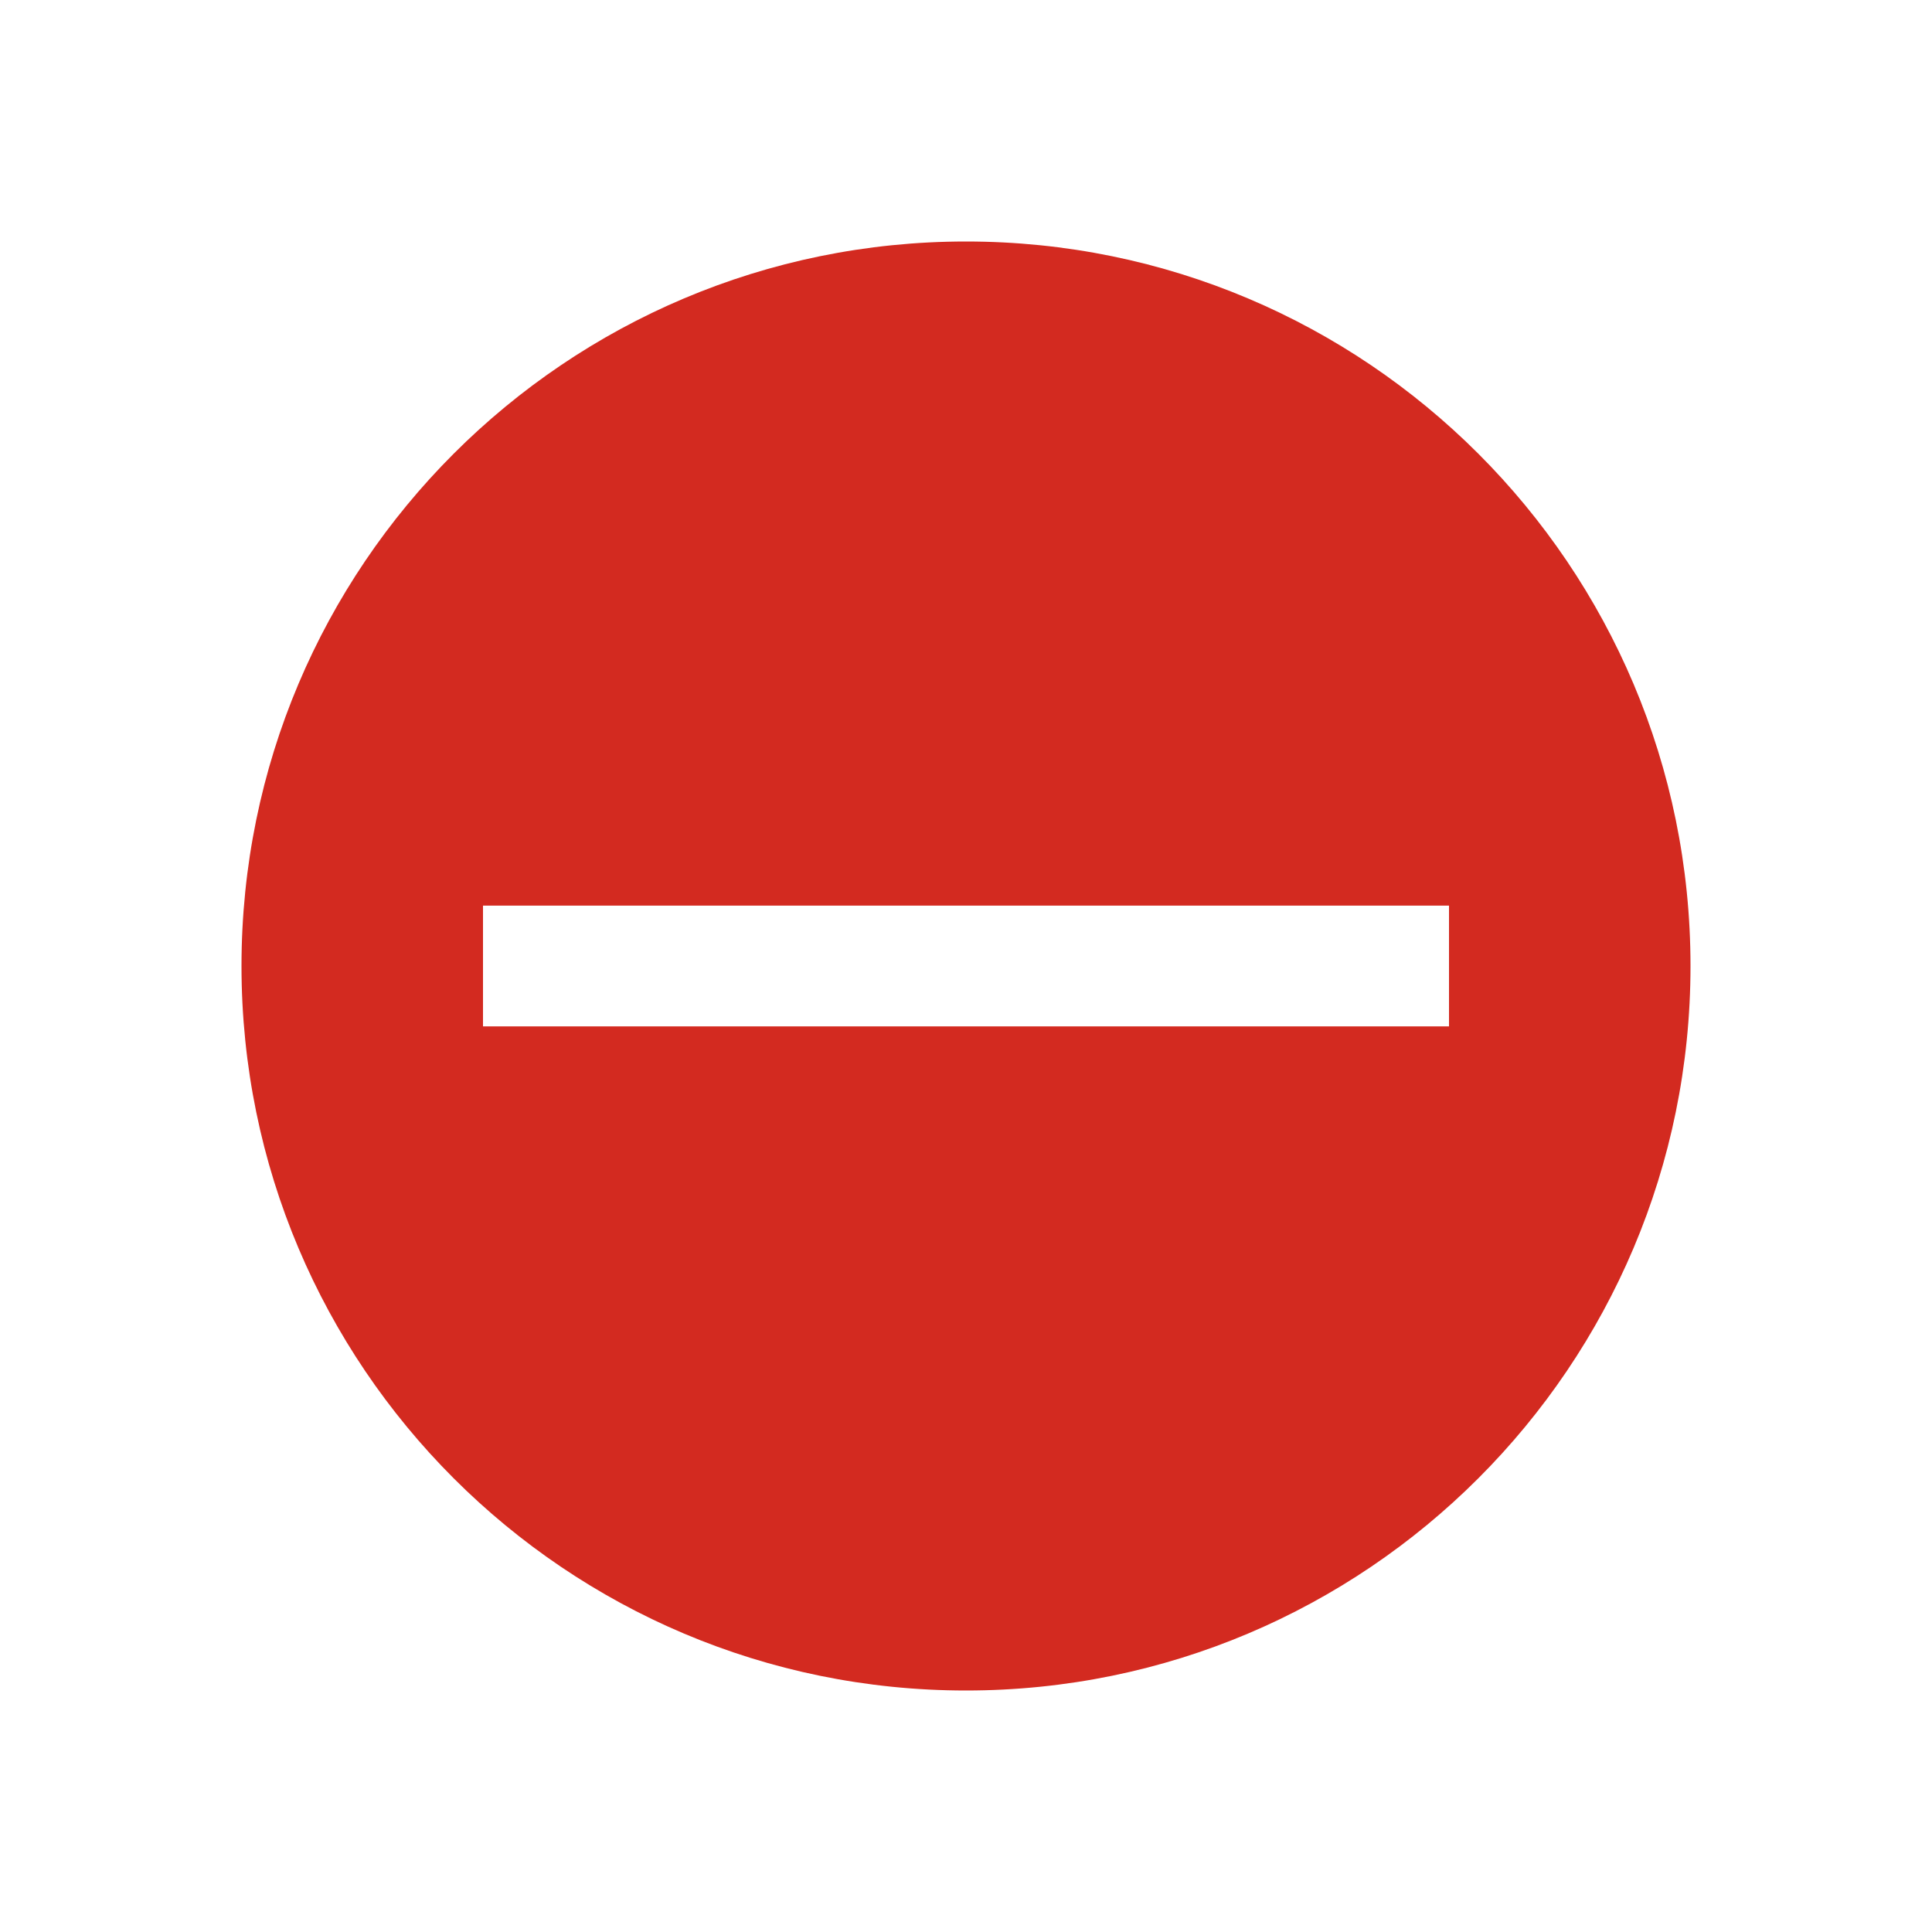
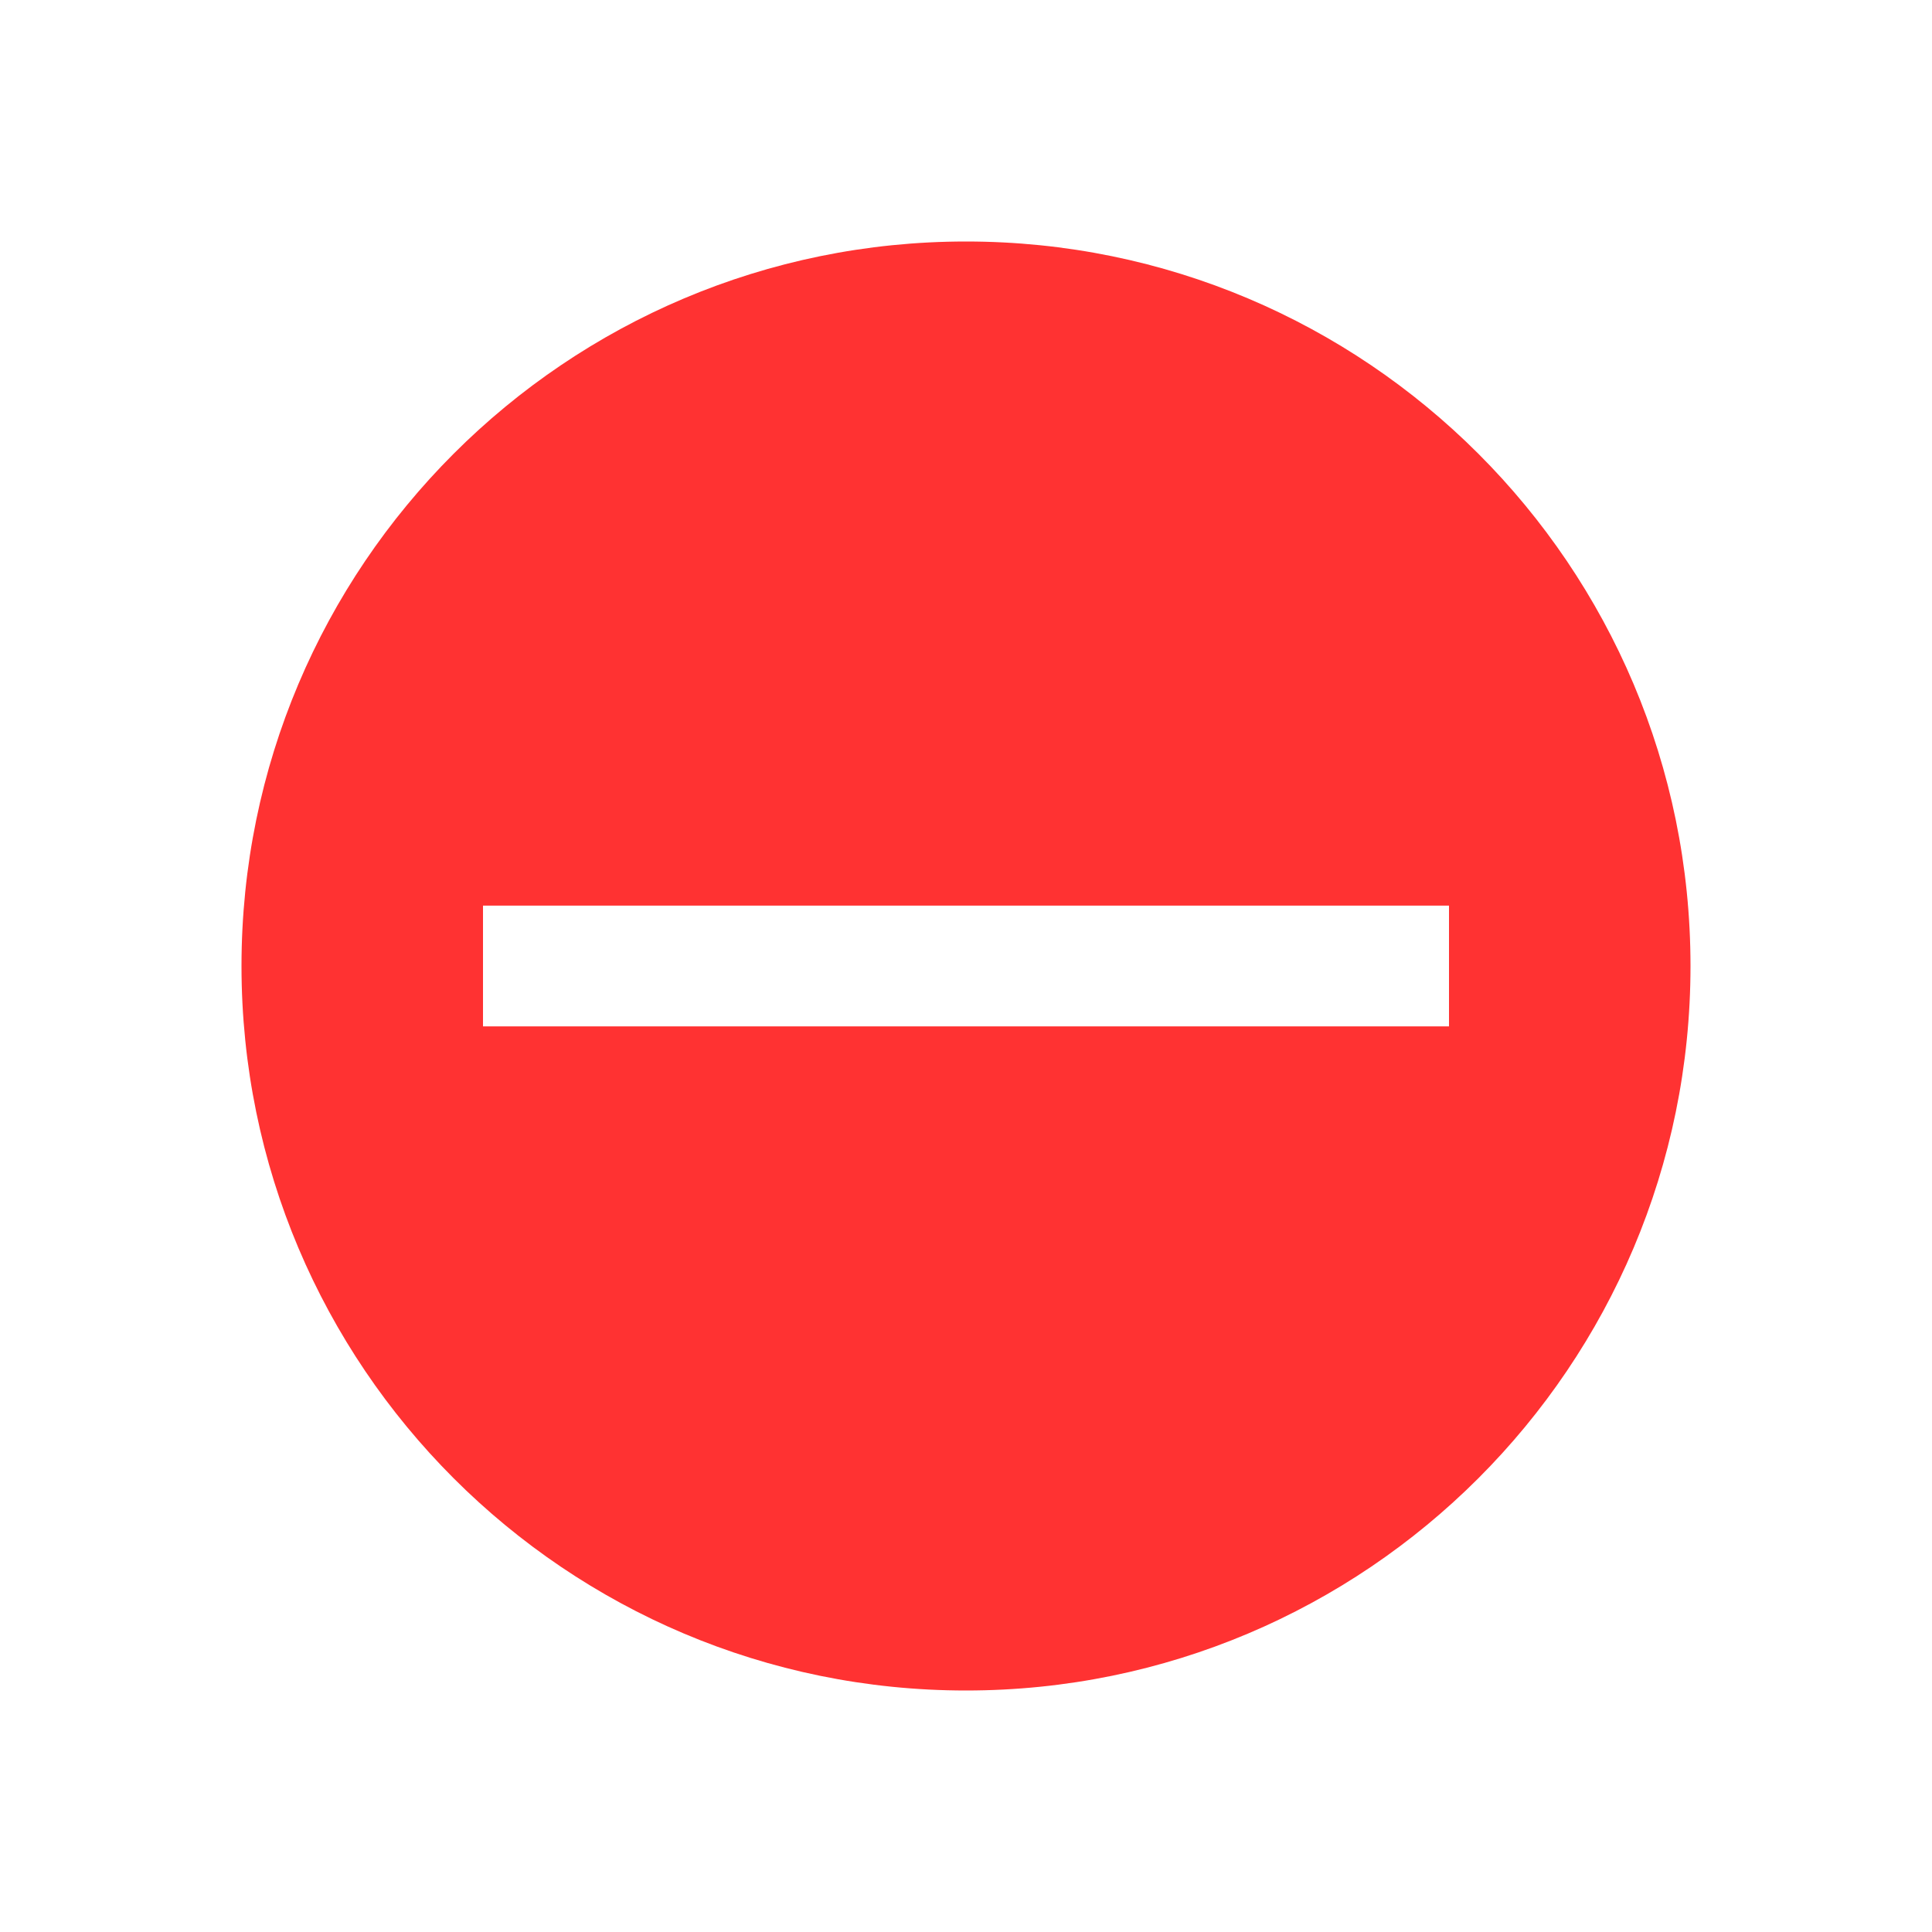
<svg xmlns="http://www.w3.org/2000/svg" width="24" height="24" viewBox="0 0 24 24" fill="none">
-   <path d="M12 3C16.971 3 21 7.029 21 12C21 16.971 16.971 21 12 21C7.029 21 3 16.971 3 12C3 7.029 7.029 3 12 3ZM6 12.75H18V11.25H6V12.75Z" fill="#D32A20" />
+   <path d="M12 3C16.971 3 21 7.029 21 12C21 16.971 16.971 21 12 21C7.029 21 3 16.971 3 12C3 7.029 7.029 3 12 3ZM6 12.75H18V11.25H6V12.75Z" fill="#FF3232" />
</svg>
